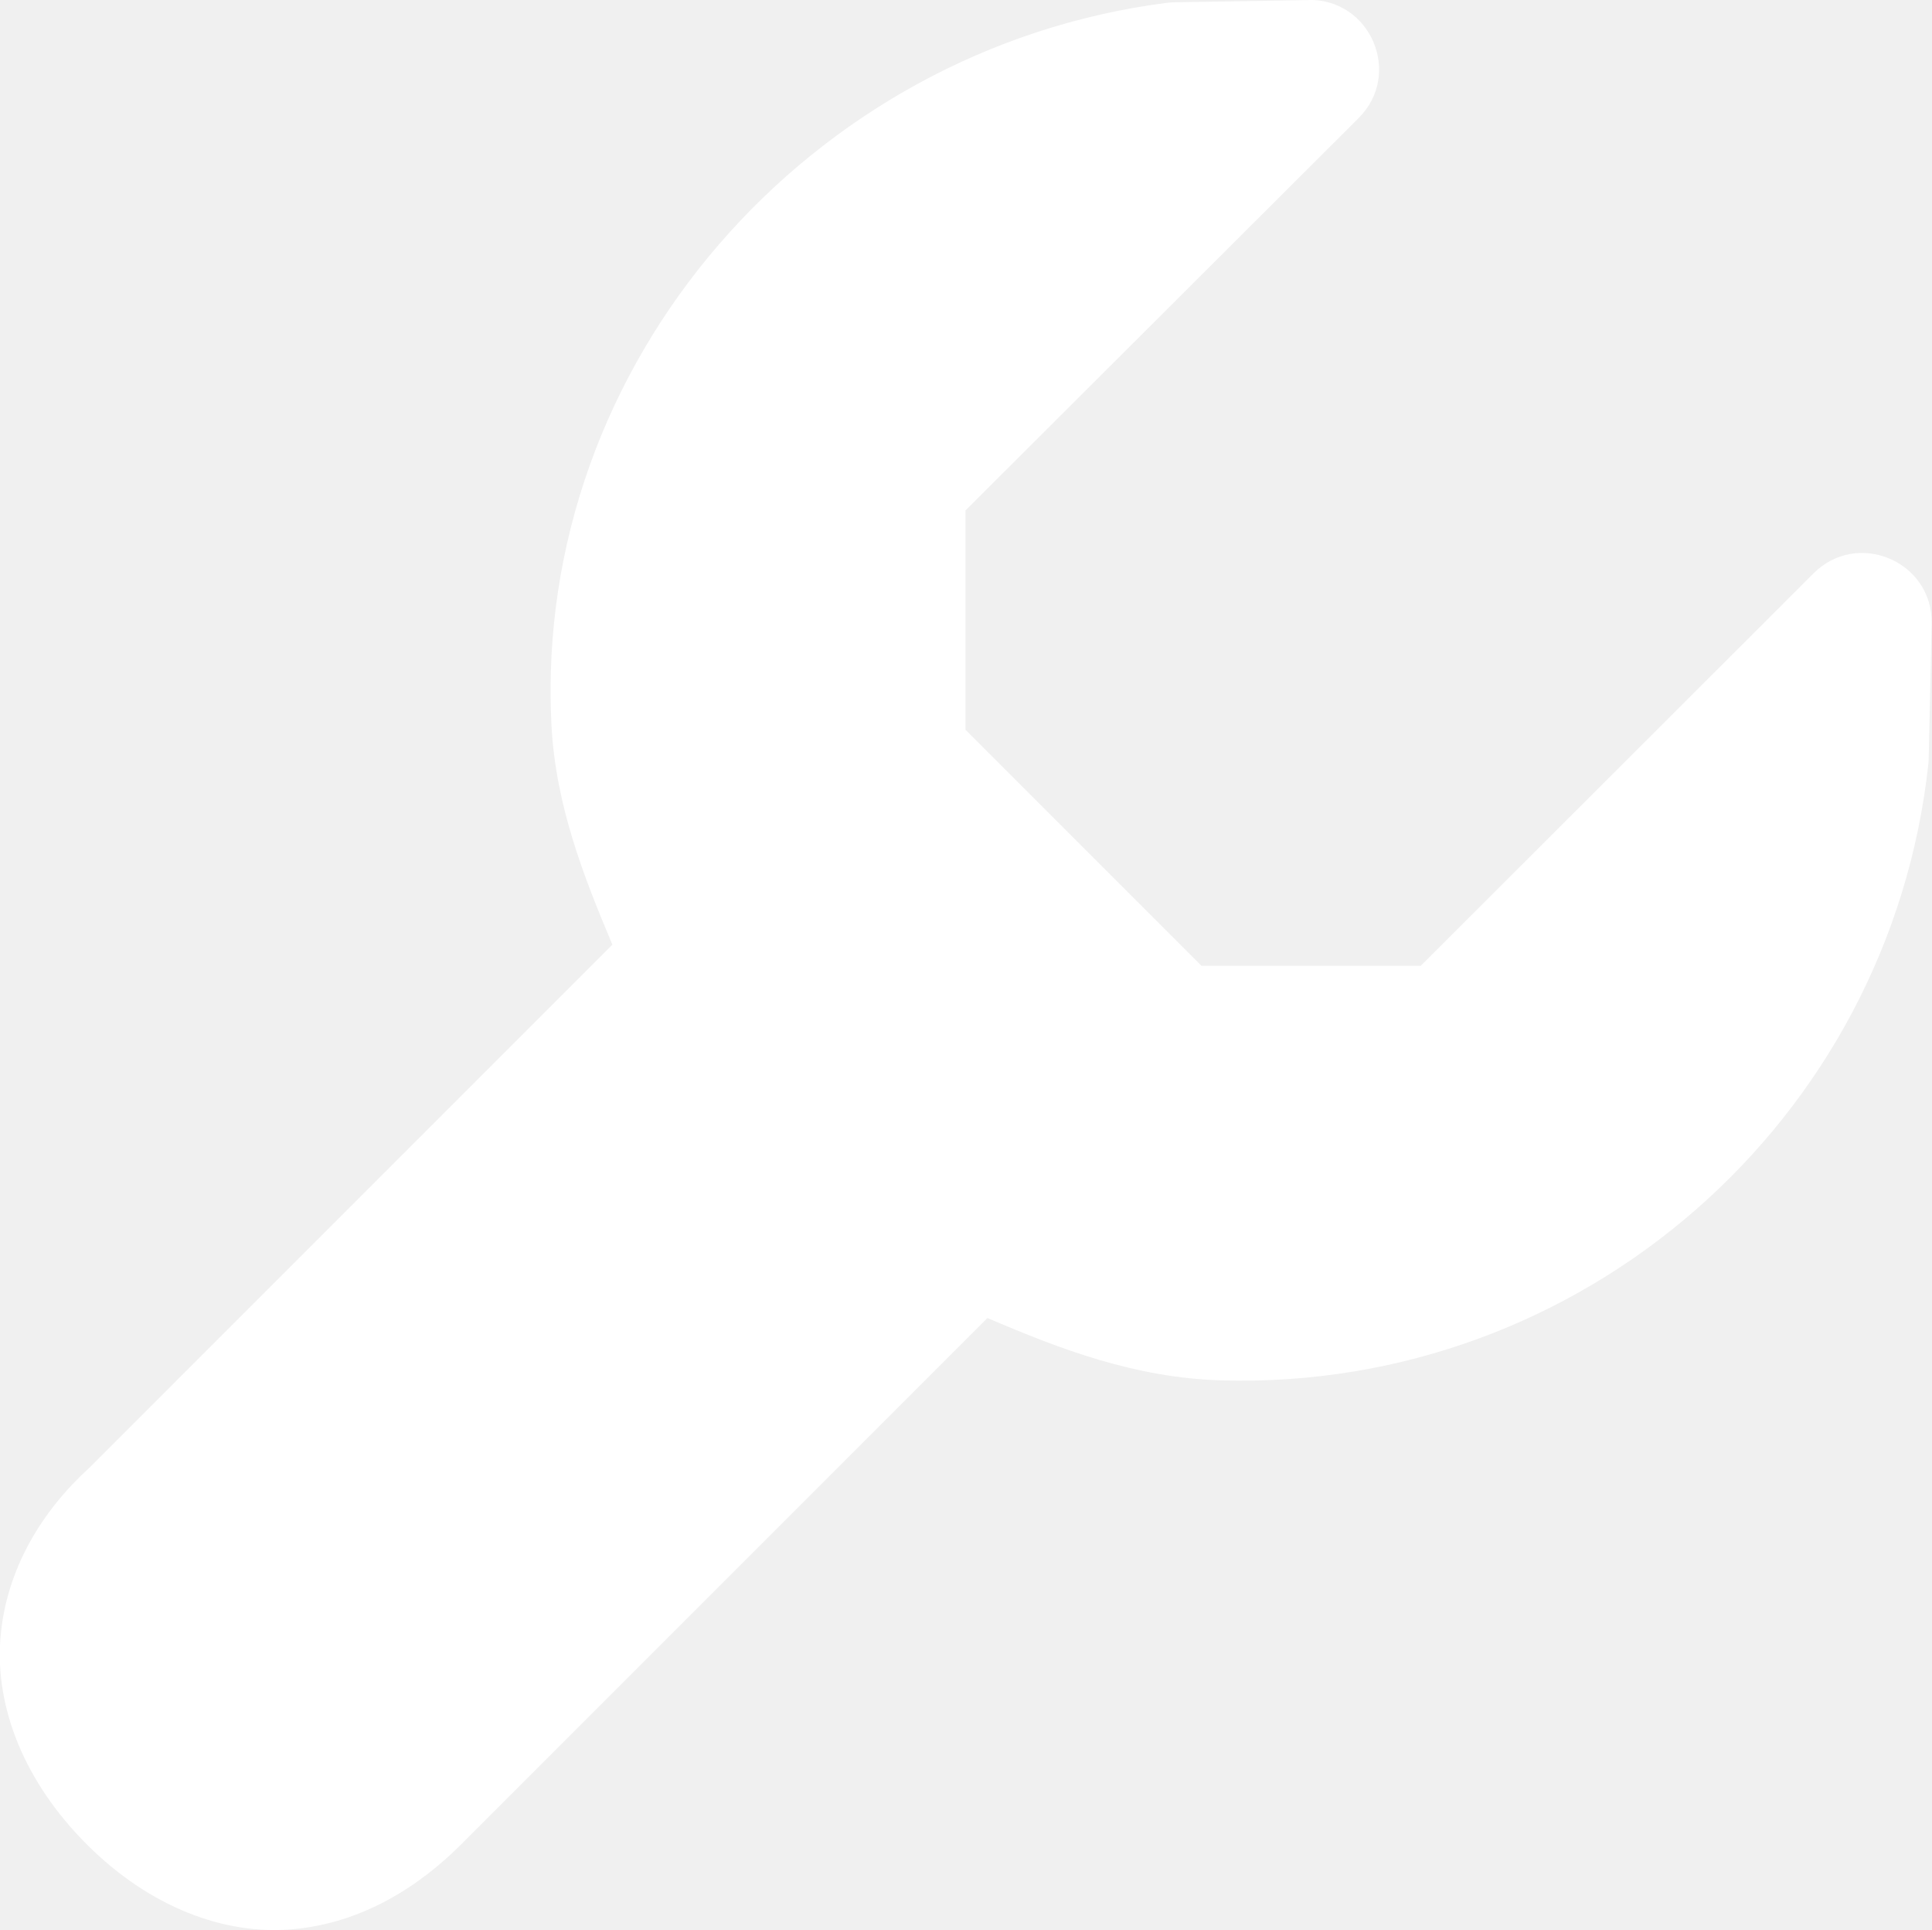
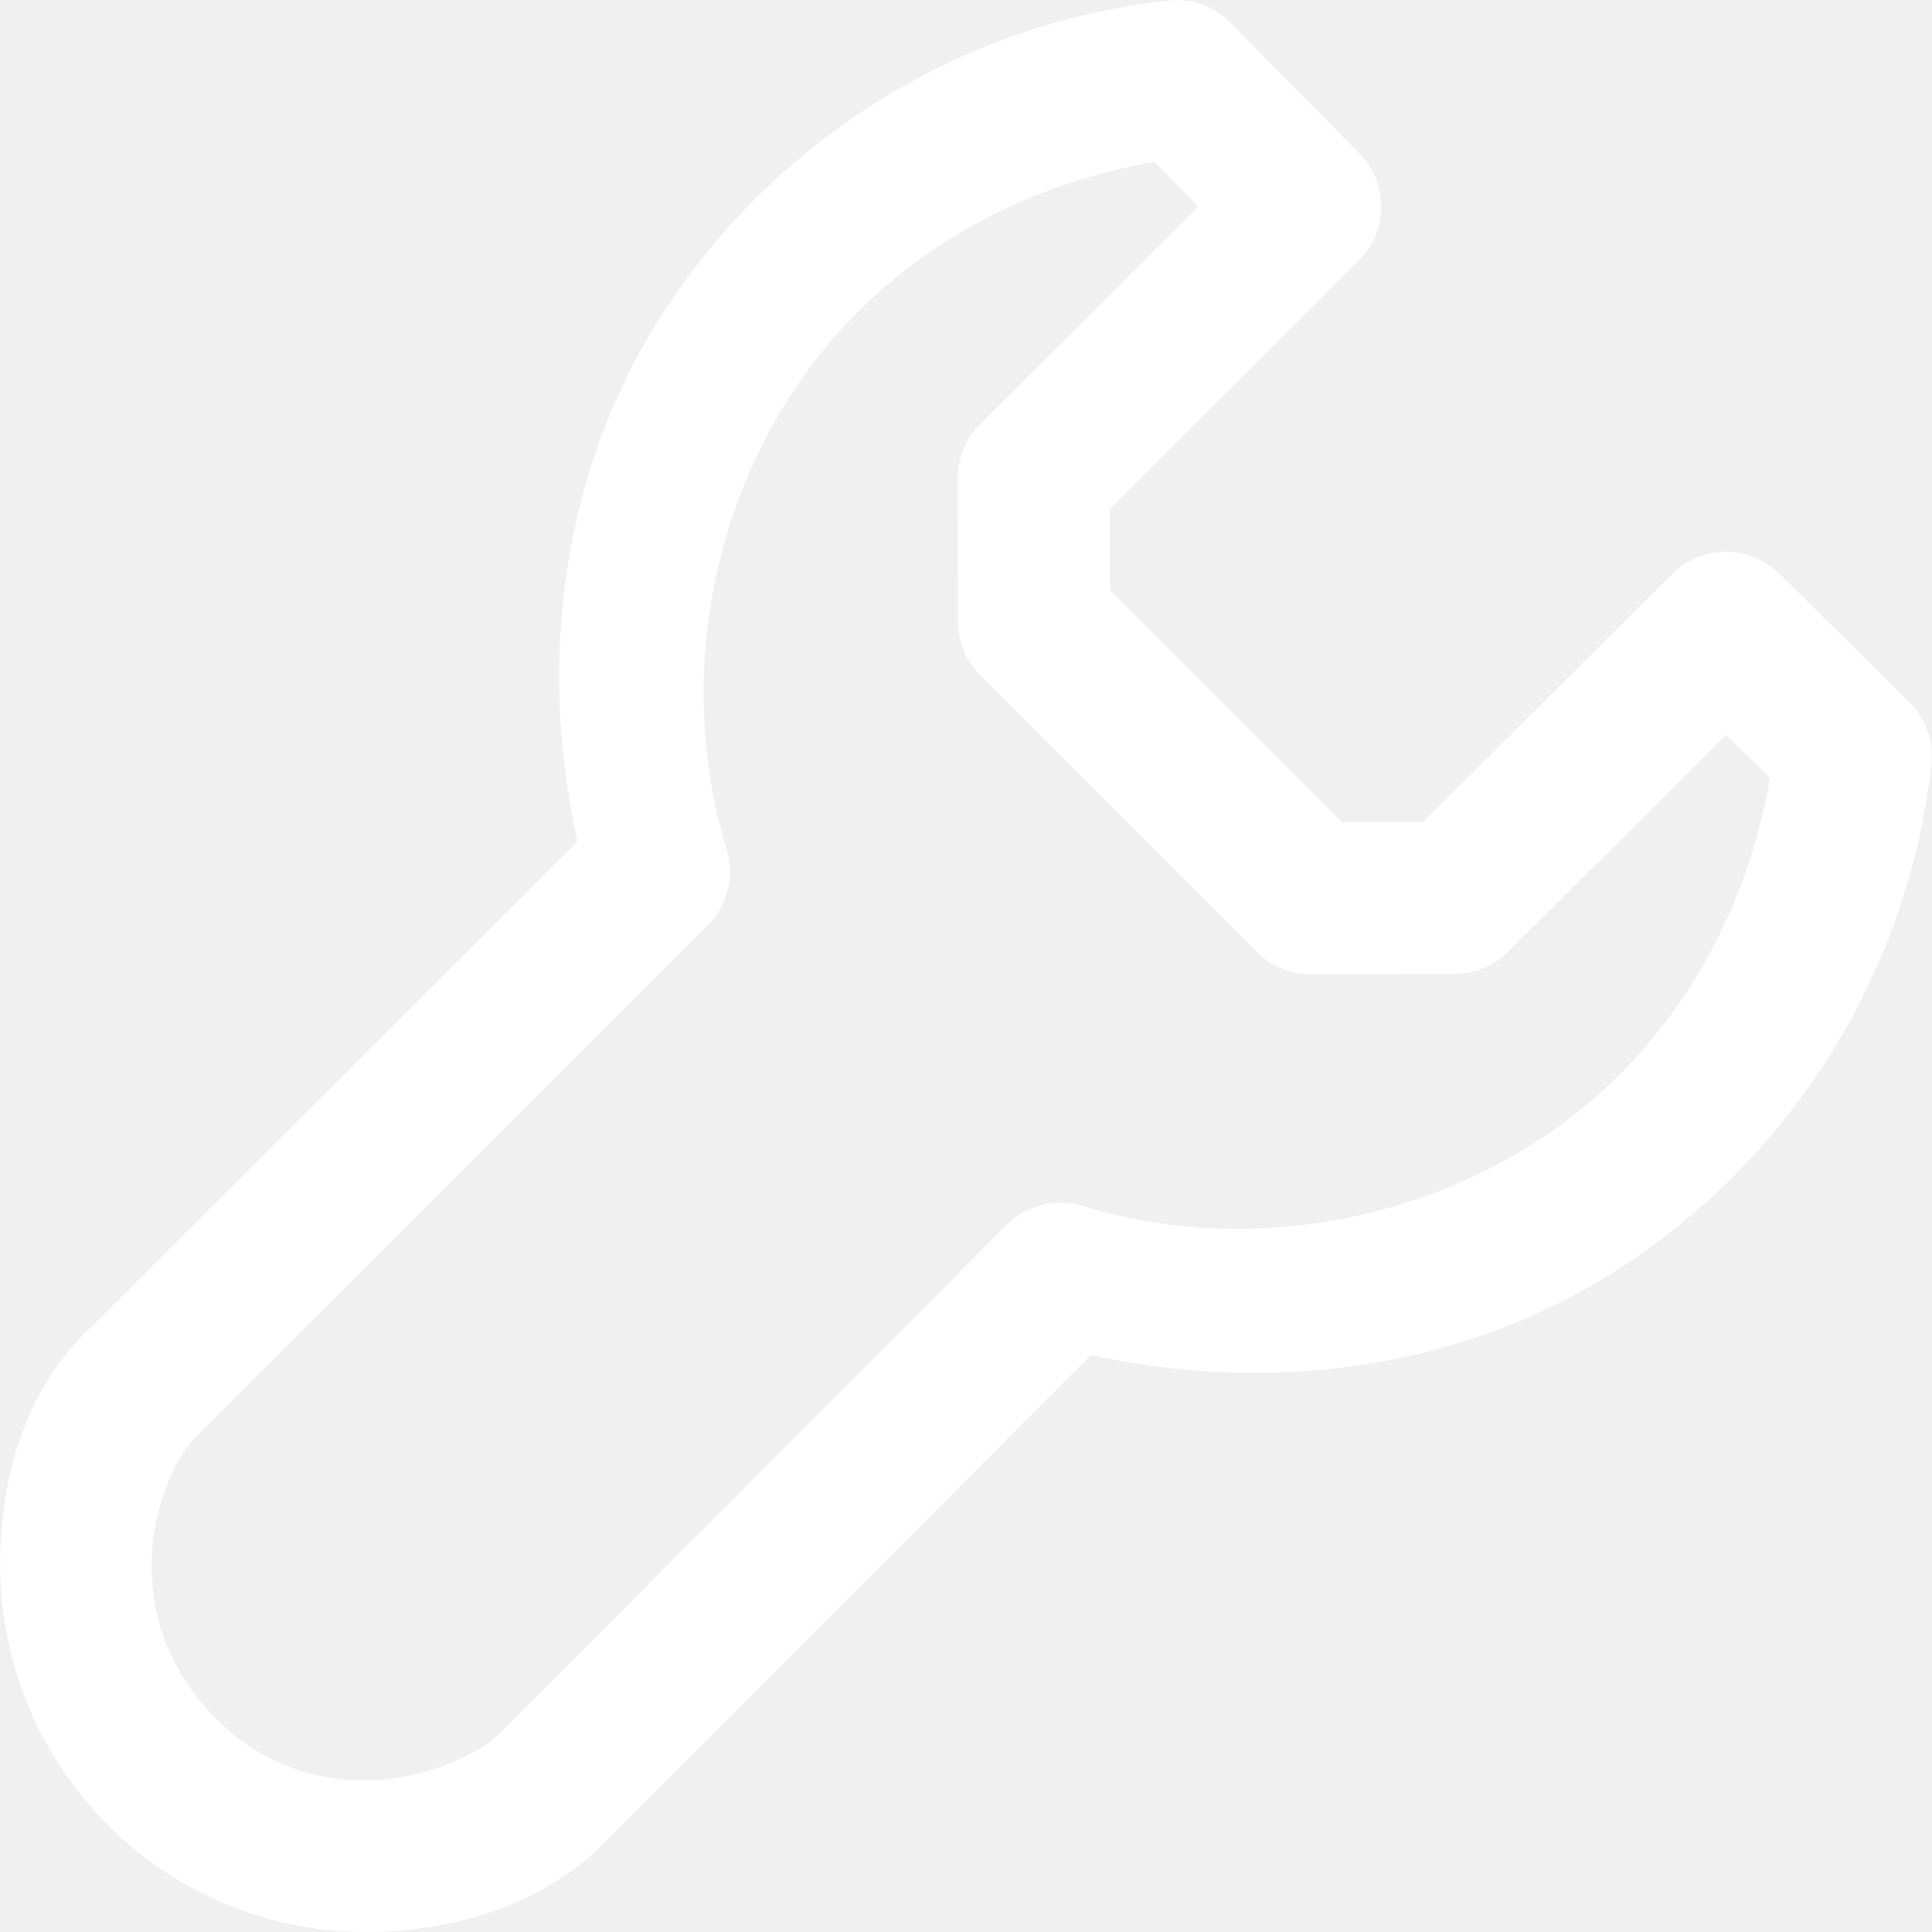
- <svg xmlns="http://www.w3.org/2000/svg" style="display:inline;enable-background:new" version="1.0" id="svg2" height="13.957" width="13.974">
+ <svg xmlns="http://www.w3.org/2000/svg" style="display:inline;enable-background:new" version="1.0" id="svg2" height="14.005" width="14.003">
  <defs id="defs4" />
-   <g id="layer8" style="display:inline" transform="translate(-342.0168,-557.0155)">
-     <g id="g24381" style="display:inline;enable-background:new">
-       <path style="color:#000000;font-style:normal;font-variant:normal;font-weight:normal;font-stretch:normal;font-size:medium;line-height:normal;font-family:sans-serif;font-variant-ligatures:normal;font-variant-position:normal;font-variant-caps:normal;font-variant-numeric:normal;font-variant-alternates:normal;font-feature-settings:normal;text-indent:0;text-align:start;text-decoration:none;text-decoration-line:none;text-decoration-style:solid;text-decoration-color:#000000;letter-spacing:normal;word-spacing:normal;text-transform:none;writing-mode:lr-tb;direction:ltr;text-orientation:mixed;dominant-baseline:auto;baseline-shift:baseline;text-anchor:start;white-space:normal;shape-padding:0;clip-rule:nonzero;display:inline;overflow:visible;visibility:visible;opacity:1;isolation:auto;mix-blend-mode:normal;color-interpolation:sRGB;color-interpolation-filters:linearRGB;solid-color:#000000;solid-opacity:1;vector-effect:none;fill:#ffffff;fill-opacity:1;fill-rule:nonzero;stroke:none;stroke-width:1;stroke-linecap:round;stroke-linejoin:round;stroke-miterlimit:4;stroke-dasharray:none;stroke-dashoffset:0;stroke-opacity:1;marker:none;paint-order:fill markers stroke;color-rendering:auto;image-rendering:auto;shape-rendering:auto;text-rendering:auto;enable-background:new" d="m 351.482,557.016 -0.969,0.016 c -0.019,2.6e-4 -0.038,0.002 -0.057,0.004 -2.583,0.331 -4.58,2.6 -4.451,5.215 0.029,0.585 0.232,1.099 0.441,1.596 l -3.785,3.785 c -0.337,0.307 -0.601,0.729 -0.641,1.23 -0.04,0.501 0.173,1.04 0.625,1.492 0.454,0.454 0.996,0.658 1.492,0.613 0.496,-0.045 0.906,-0.304 1.215,-0.613 l 3.807,-3.807 c 0.528,0.226 1.069,0.433 1.693,0.451 2.603,0.075 4.835,-1.874 5.113,-4.463 0.001,-0.014 0.002,-0.027 0.002,-0.041 l 0.021,-0.967 c 0.011,-0.451 -0.535,-0.684 -0.854,-0.365 L 352.293,564 h -1.586 L 349,562.293 v -1.586 l 2.844,-2.838 c 0.318,-0.318 0.088,-0.86 -0.361,-0.854 z" id="path18095" />
+   <g id="layer8" style="display:inline" transform="translate(-5.980537,-263.0156)">
+     <g id="g13852" style="display:inline;fill:#ffffff;stroke-width:1;stroke-miterlimit:4;stroke-dasharray:none;enable-background:new">
+       <g id="g11167" transform="matrix(0,-1,-1,0,688.995,-44.9794)" style="display:inline;fill:#ffffff;stroke-width:1;stroke-miterlimit:4;stroke-dasharray:none;enable-background:new" />
+       <path style="color:#000000;font-style:normal;font-variant:normal;font-weight:normal;font-stretch:normal;font-size:medium;line-height:normal;font-family:sans-serif;font-variant-ligatures:normal;font-variant-position:normal;font-variant-caps:normal;font-variant-numeric:normal;font-variant-alternates:normal;font-feature-settings:normal;text-indent:0;text-align:start;text-decoration:none;text-decoration-line:none;text-decoration-style:solid;text-decoration-color:#000000;letter-spacing:normal;word-spacing:normal;text-transform:none;writing-mode:lr-tb;direction:ltr;text-orientation:mixed;dominant-baseline:auto;baseline-shift:baseline;text-anchor:start;white-space:normal;shape-padding:0;clip-rule:nonzero;display:inline;overflow:visible;visibility:visible;opacity:1;isolation:auto;mix-blend-mode:normal;color-interpolation:sRGB;color-interpolation-filters:linearRGB;solid-color:#000000;solid-opacity:1;vector-effect:none;fill:#ffffff;fill-opacity:1;fill-rule:nonzero;stroke:none;stroke-width:1.1;stroke-linecap:round;stroke-linejoin:round;stroke-miterlimit:4;stroke-dasharray:none;stroke-dashoffset:0;stroke-opacity:1;marker:none;paint-order:fill markers stroke;color-rendering:auto;image-rendering:auto;shape-rendering:auto;text-rendering:auto;enable-background:new" d="m 14.506,263.016 a 0.55,0.55 0 0 0 -0.057,0.004 c -1.48,0.163 -2.811,0.977 -3.633,2.219 -0.755,1.141 -0.944,2.546 -0.65,3.875 l -3.523,3.521 c -0.416,0.38 -0.635,0.955 -0.66,1.613 -0.025,0.656 0.19,1.406 0.783,2 0.595,0.595 1.348,0.801 1.998,0.77 0.652,-0.032 1.211,-0.255 1.592,-0.637 l 3.533,-3.543 c 1.328,0.291 2.734,0.099 3.873,-0.654 1.24,-0.821 2.055,-2.151 2.219,-3.629 a 0.55,0.55 0 0 0 -0.16,-0.451 l -0.943,-0.93 a 0.55,0.55 0 0 0 -0.775,0.002 l -1.807,1.799 h -0.59 l -1.68,-1.68 v -0.59 l 1.805,-1.801 a 0.55,0.55 0 0 0 0.004,-0.775 l -0.932,-0.947 a 0.55,0.55 0 0 0 -0.396,-0.166 z m -0.156,1.174 0.316,0.322 -1.58,1.576 a 0.55,0.55 0 0 0 -0.162,0.391 l 0.002,1.047 a 0.55,0.55 0 0 0 0.162,0.387 l 2.002,2.002 a 0.55,0.55 0 0 0 0.389,0.162 l 1.047,-0.002 a 0.55,0.55 0 0 0 0.387,-0.16 l 1.58,-1.574 0.318,0.314 c -0.183,1.059 -0.752,2.014 -1.654,2.611 -0.971,0.642 -2.219,0.83 -3.33,0.492 a 0.55,0.55 0 0 0 -0.549,0.137 l -3.699,3.709 c -0.102,0.102 -0.475,0.295 -0.869,0.314 -0.396,0.019 -0.802,-0.083 -1.166,-0.447 -0.365,-0.365 -0.478,-0.784 -0.463,-1.182 0.015,-0.395 0.21,-0.755 0.305,-0.842 a 0.55,0.55 0 0 0 0.018,-0.018 l 3.707,-3.705 a 0.55,0.55 0 0 0 0.137,-0.549 c -0.339,-1.113 -0.155,-2.36 0.488,-3.332 0.598,-0.904 1.555,-1.472 2.615,-1.654 z" id="path11179" />
    </g>
  </g>
</svg>
